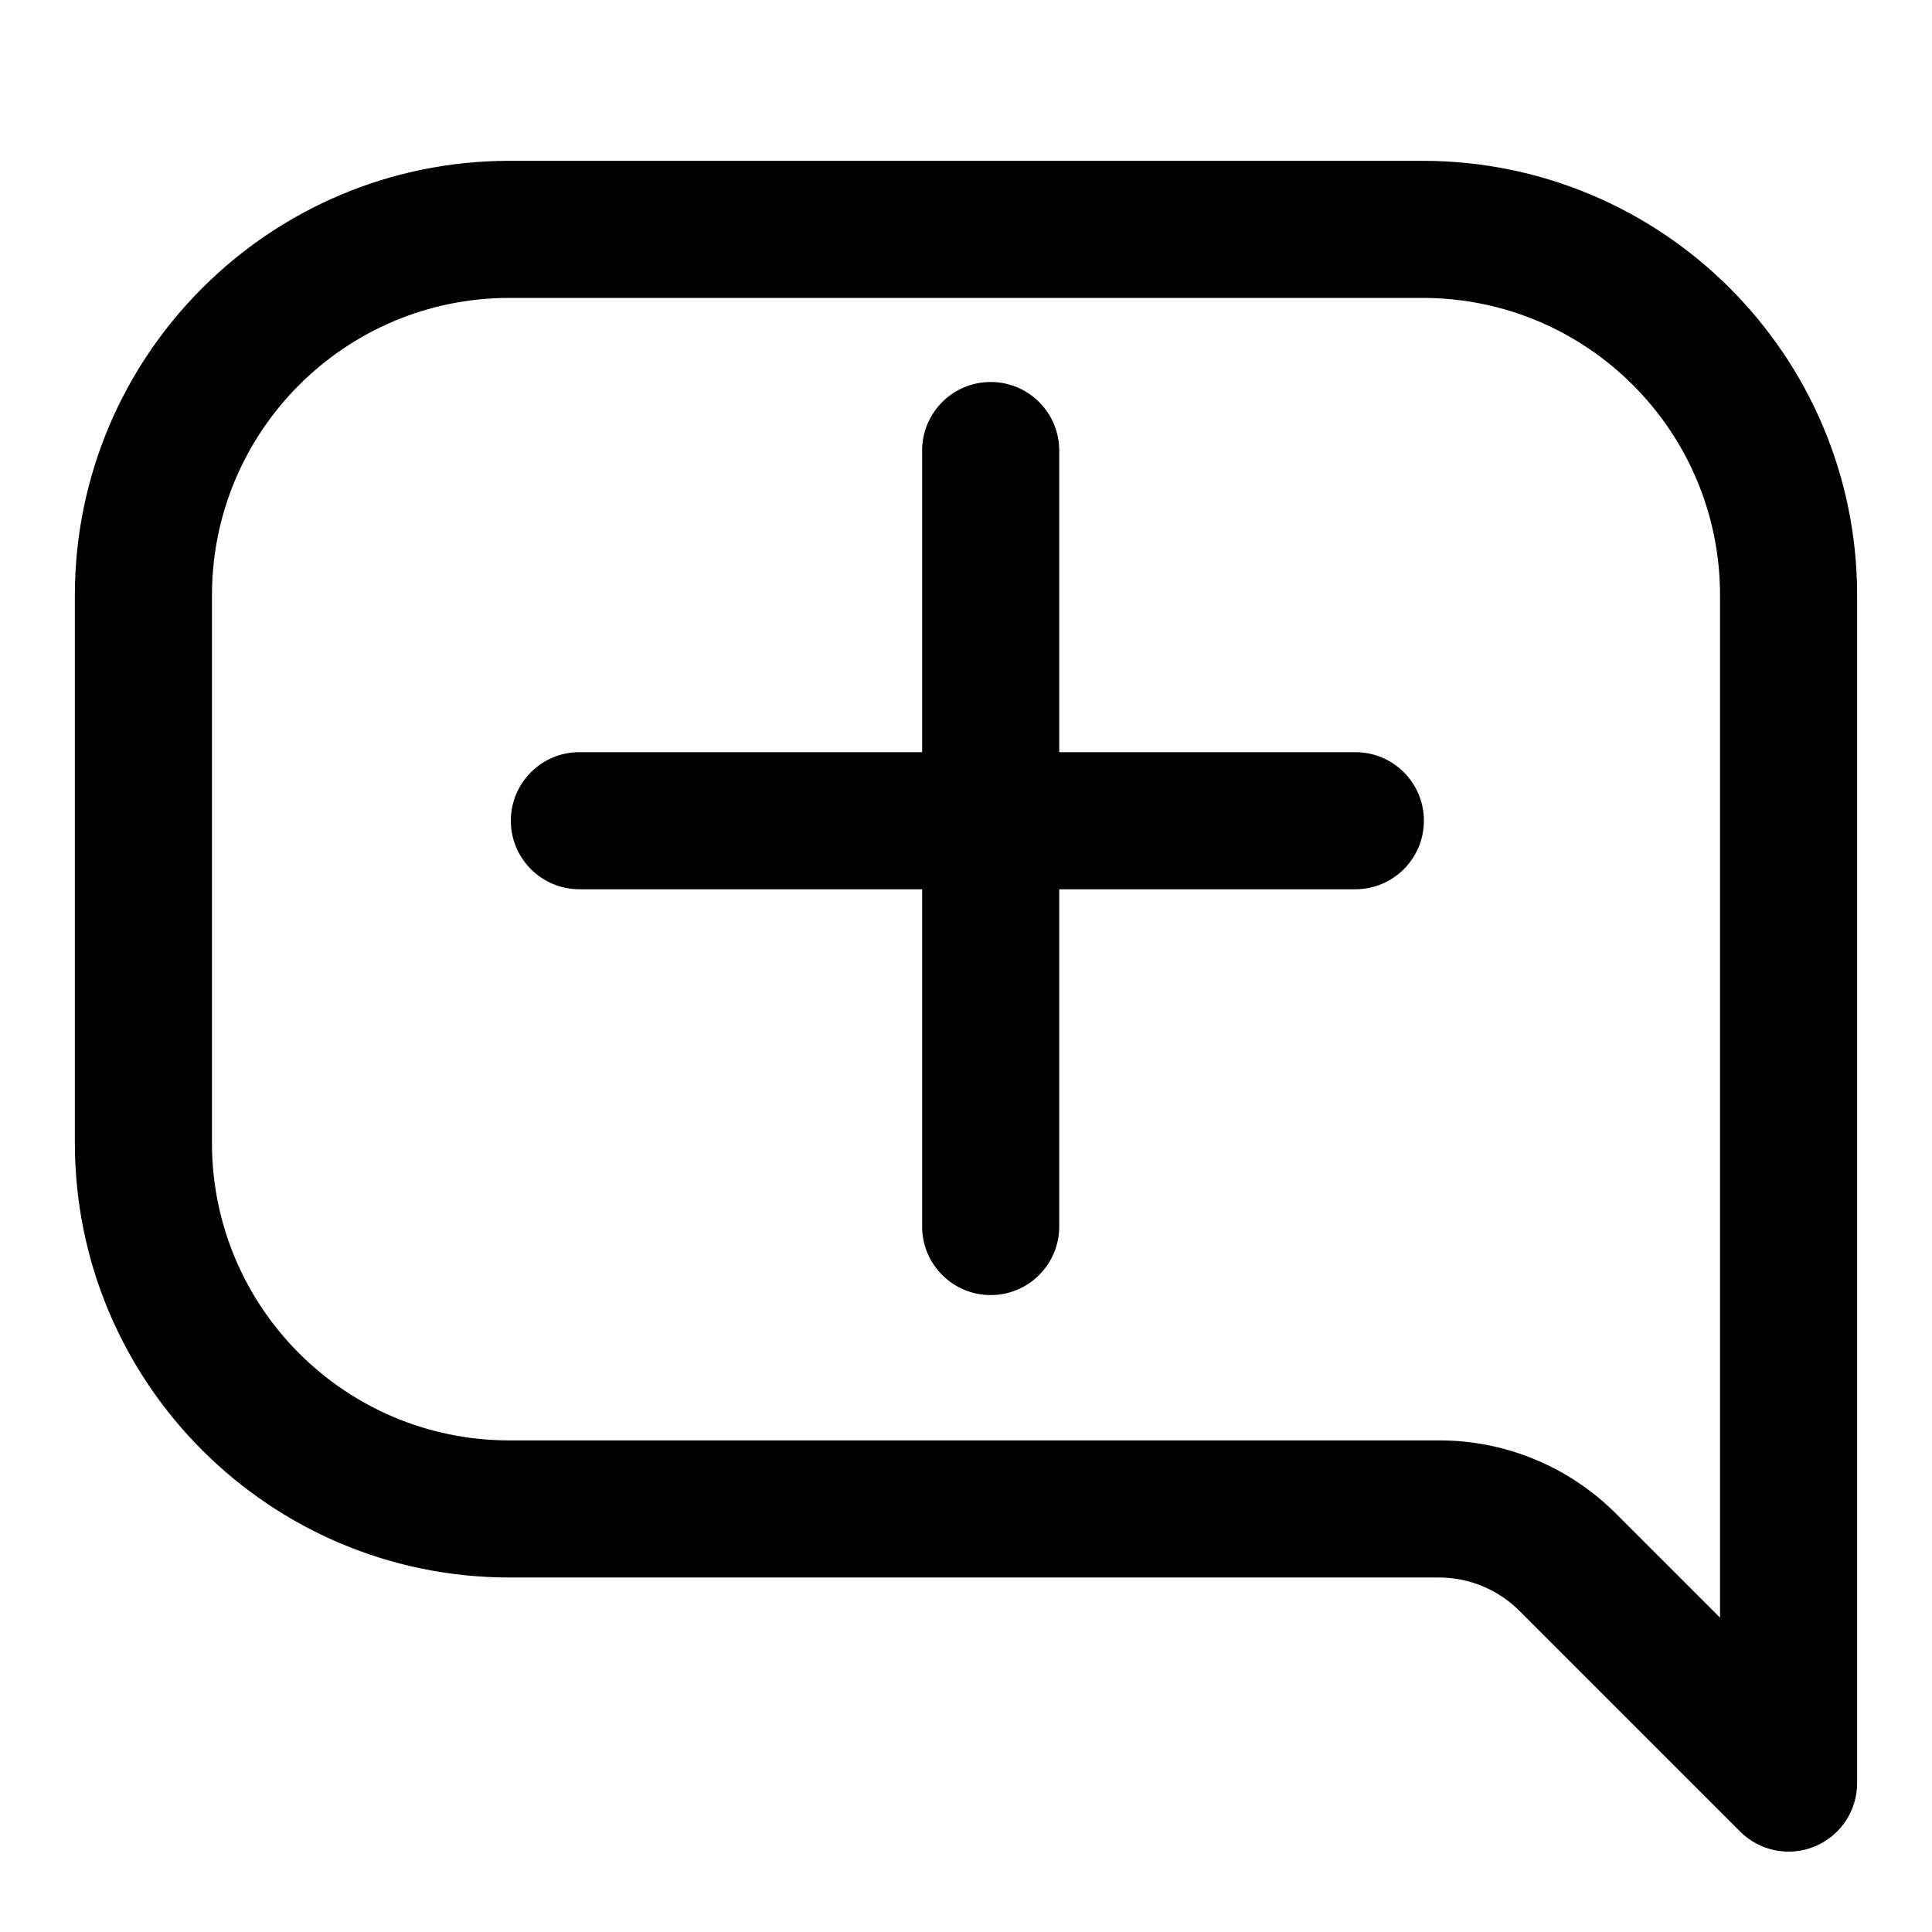
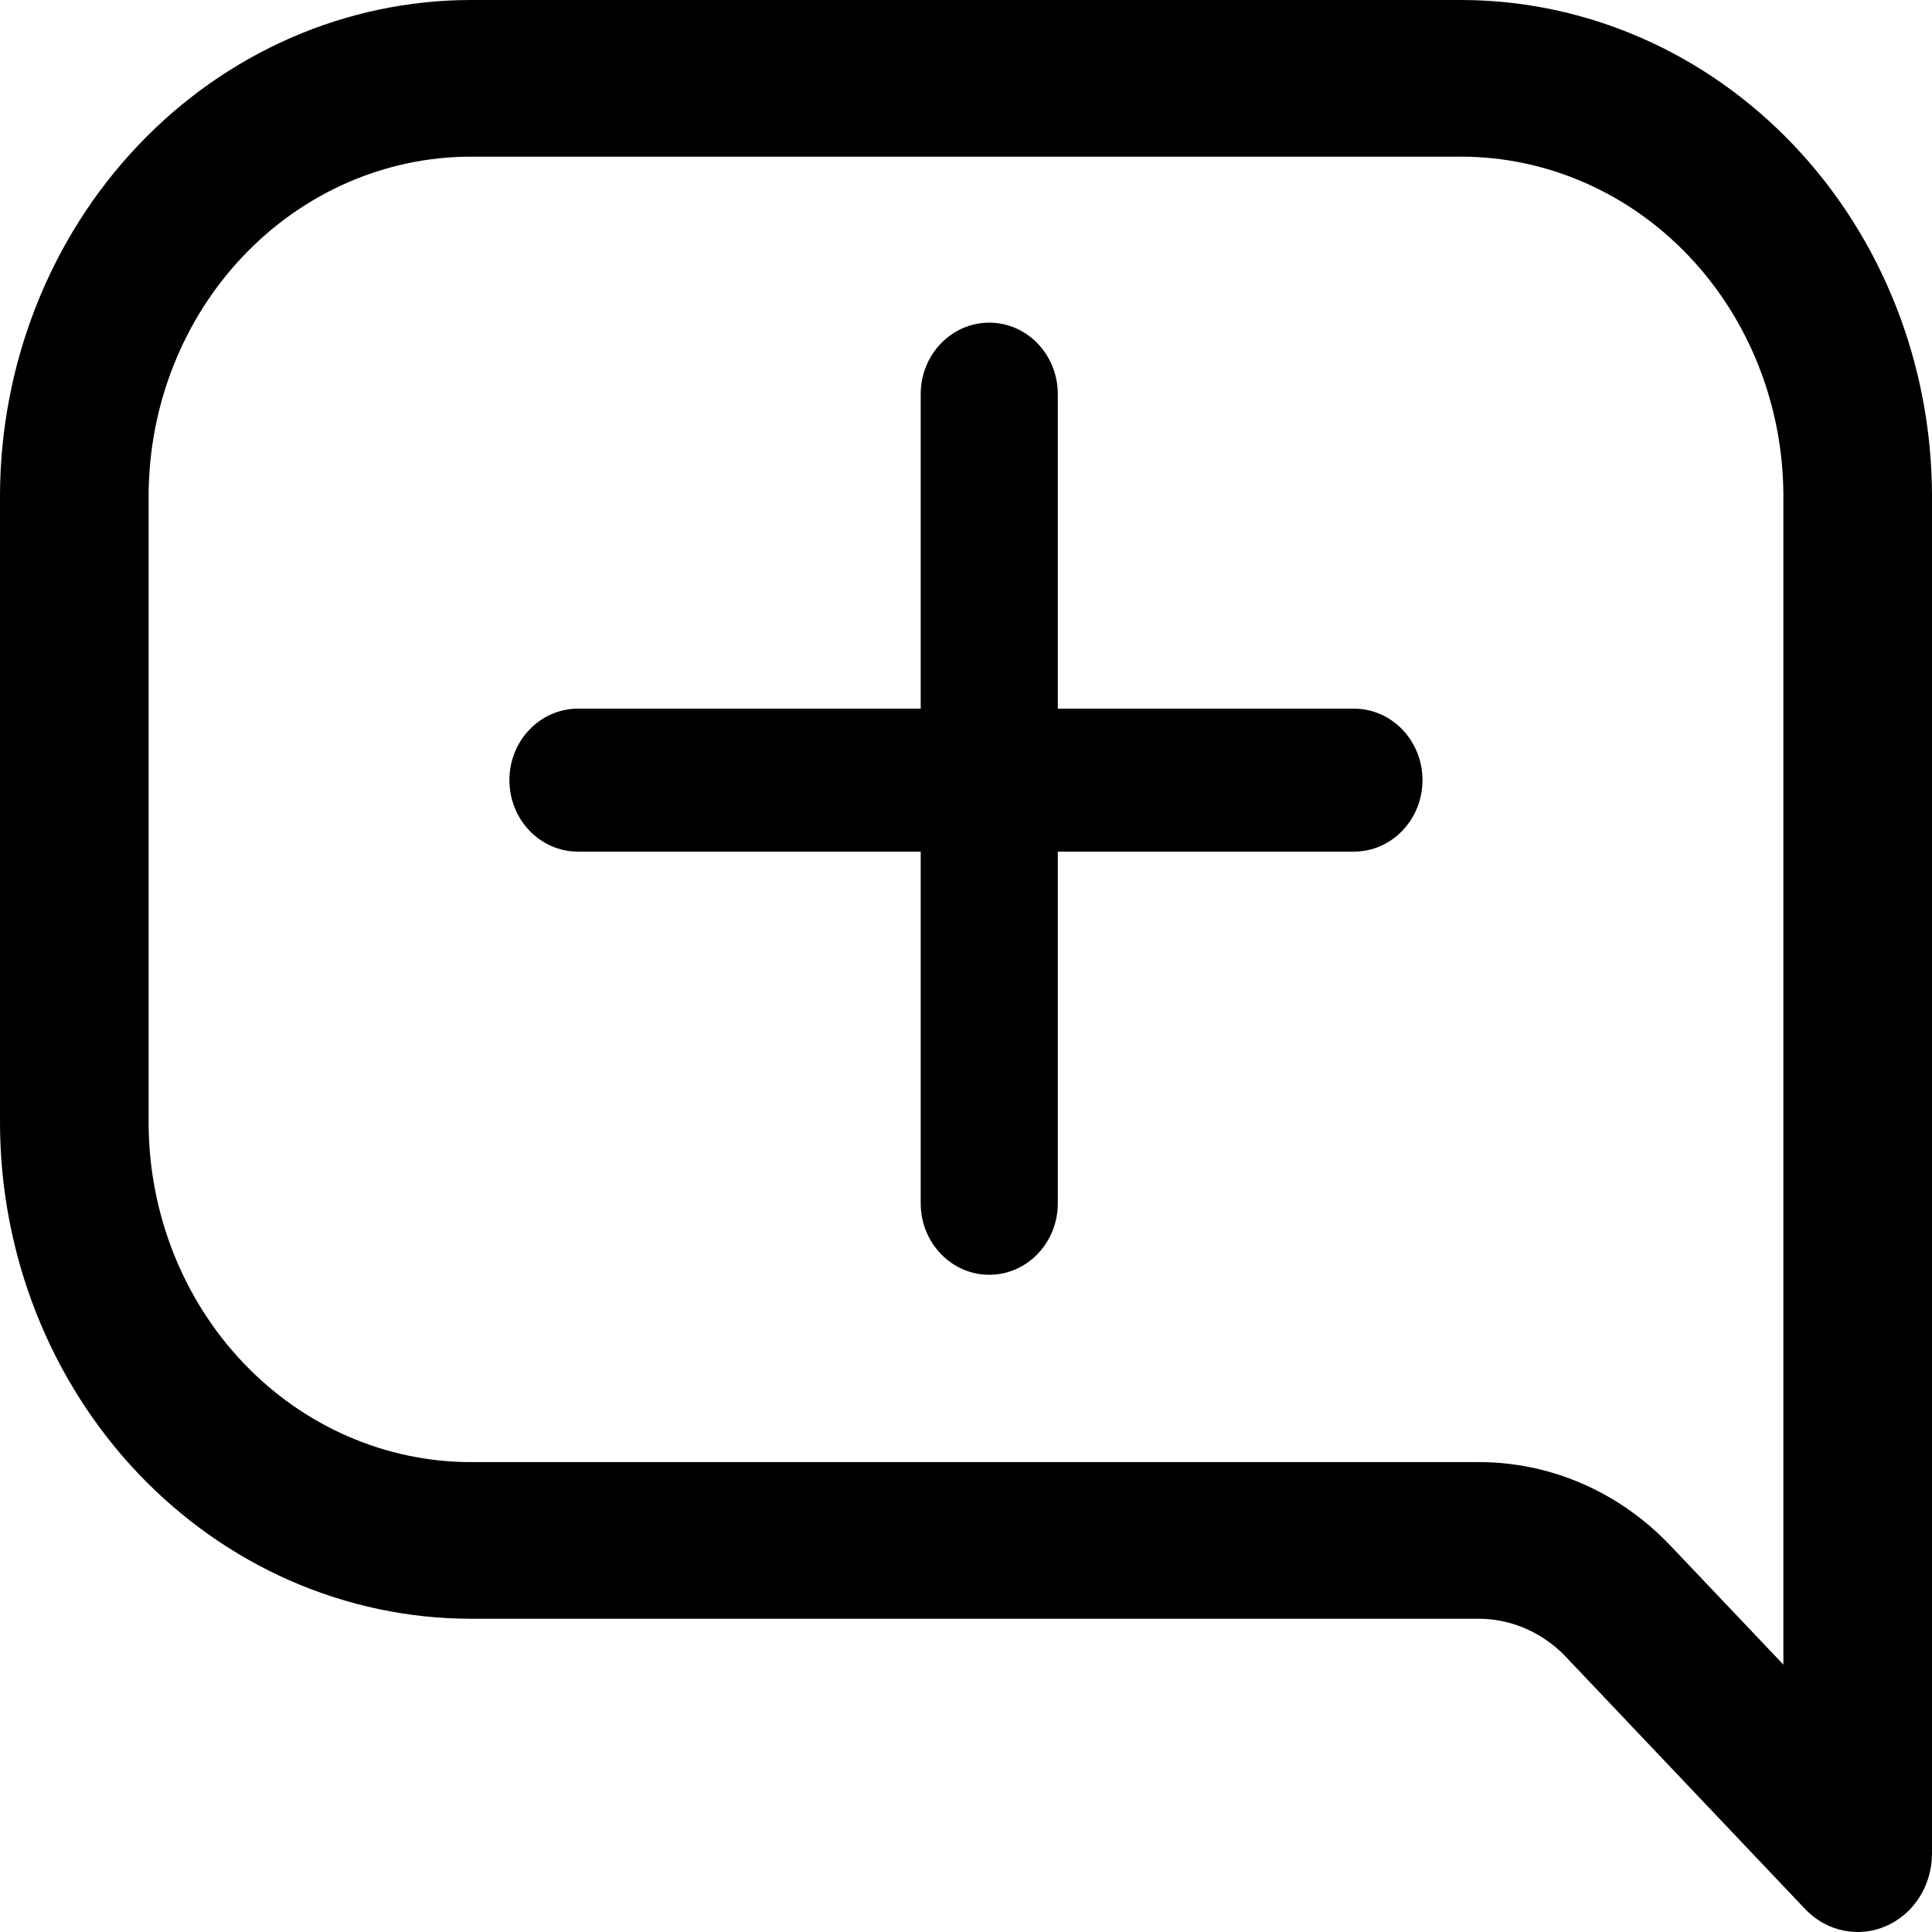
- <svg xmlns="http://www.w3.org/2000/svg" fill="none" viewBox="0 0 800 800">
-   <path fill="#000" d="M210.77 66.592A179.995 179.995 0 0 0 31 246.36v227.078a179.995 179.995 0 0 0 179.77 179.769h384.932a47.167 47.167 0 0 1 33.494 13.852l91.361 91.36a28.39 28.39 0 0 0 30.918 6.142A28.39 28.39 0 0 0 769 738.36v-492A179.996 179.996 0 0 0 589.23 66.592H210.77Zm378.46 56.768a123.15 123.15 0 0 1 123 123v423.461l-42.917-42.88a103.297 103.297 0 0 0-33.747-22.633 103.29 103.29 0 0 0-39.864-7.87H210.77a123.156 123.156 0 0 1-123-123V246.36a123.152 123.152 0 0 1 123-123h378.46Zm-179.011 34.819c-15.677 0-28.385 12.708-28.385 28.384v124.893H239.911c-15.676 0-28.385 12.708-28.385 28.385.001 15.676 12.709 28.384 28.385 28.384h141.923v139.652c0 15.676 12.708 28.385 28.385 28.385 15.676 0 28.385-12.709 28.385-28.385V368.225h122.621c15.676 0 28.384-12.708 28.384-28.384 0-15.677-12.708-28.385-28.384-28.385H438.604V186.563c0-15.676-12.709-28.384-28.385-28.384Z" />
+ <svg xmlns="http://www.w3.org/2000/svg" fill="none" viewBox="0 0 512 512">
+   <path fill="currentColor" d="M124.718 0C91.653.044 59.955 13.909 36.575 38.554 13.195 63.198.042 96.61 0 131.464v166.06c.042 34.853 13.195 68.267 36.575 92.912 23.38 24.644 55.078 38.508 88.143 38.552h267.053c4.316-.01 8.592.88 12.58 2.618a32.675 32.675 0 0 1 10.658 7.512l63.383 66.812c2.754 2.899 6.261 4.873 10.079 5.673 3.817.799 7.774.387 11.37-1.182 3.596-1.57 6.671-4.227 8.835-7.637 2.164-3.41 3.321-7.42 3.324-11.523V131.464c-.042-34.853-13.195-68.266-36.575-92.91C452.045 13.909 420.347.044 387.282 0H124.718Zm262.564 41.515c22.623.029 44.312 9.515 60.309 26.378 15.997 16.862 24.996 39.724 25.024 63.571v309.675l-29.774-31.358c-6.688-7.096-14.646-12.722-23.412-16.552-8.767-3.829-18.168-5.785-27.658-5.755H124.718c-22.623-.03-44.312-9.516-60.309-26.378-15.997-16.863-24.996-39.725-25.024-63.572v-166.06c.028-23.847 9.027-46.71 25.024-63.571 15.997-16.863 37.686-26.349 60.309-26.378h262.564ZM262.163 85.507c-10.033 0-18.166 8.481-18.166 18.943v83.35h-90.831c-10.033 0-18.166 8.481-18.166 18.943 0 10.462 8.133 18.943 18.166 18.944h90.831v93.2c0 10.462 8.133 18.943 18.166 18.943 10.033 0 18.166-8.481 18.166-18.943v-93.2h78.478c10.033 0 18.167-8.482 18.167-18.944S368.84 187.8 358.807 187.8h-78.478v-83.35c0-10.462-8.133-18.943-18.166-18.943Z" />
</svg>
